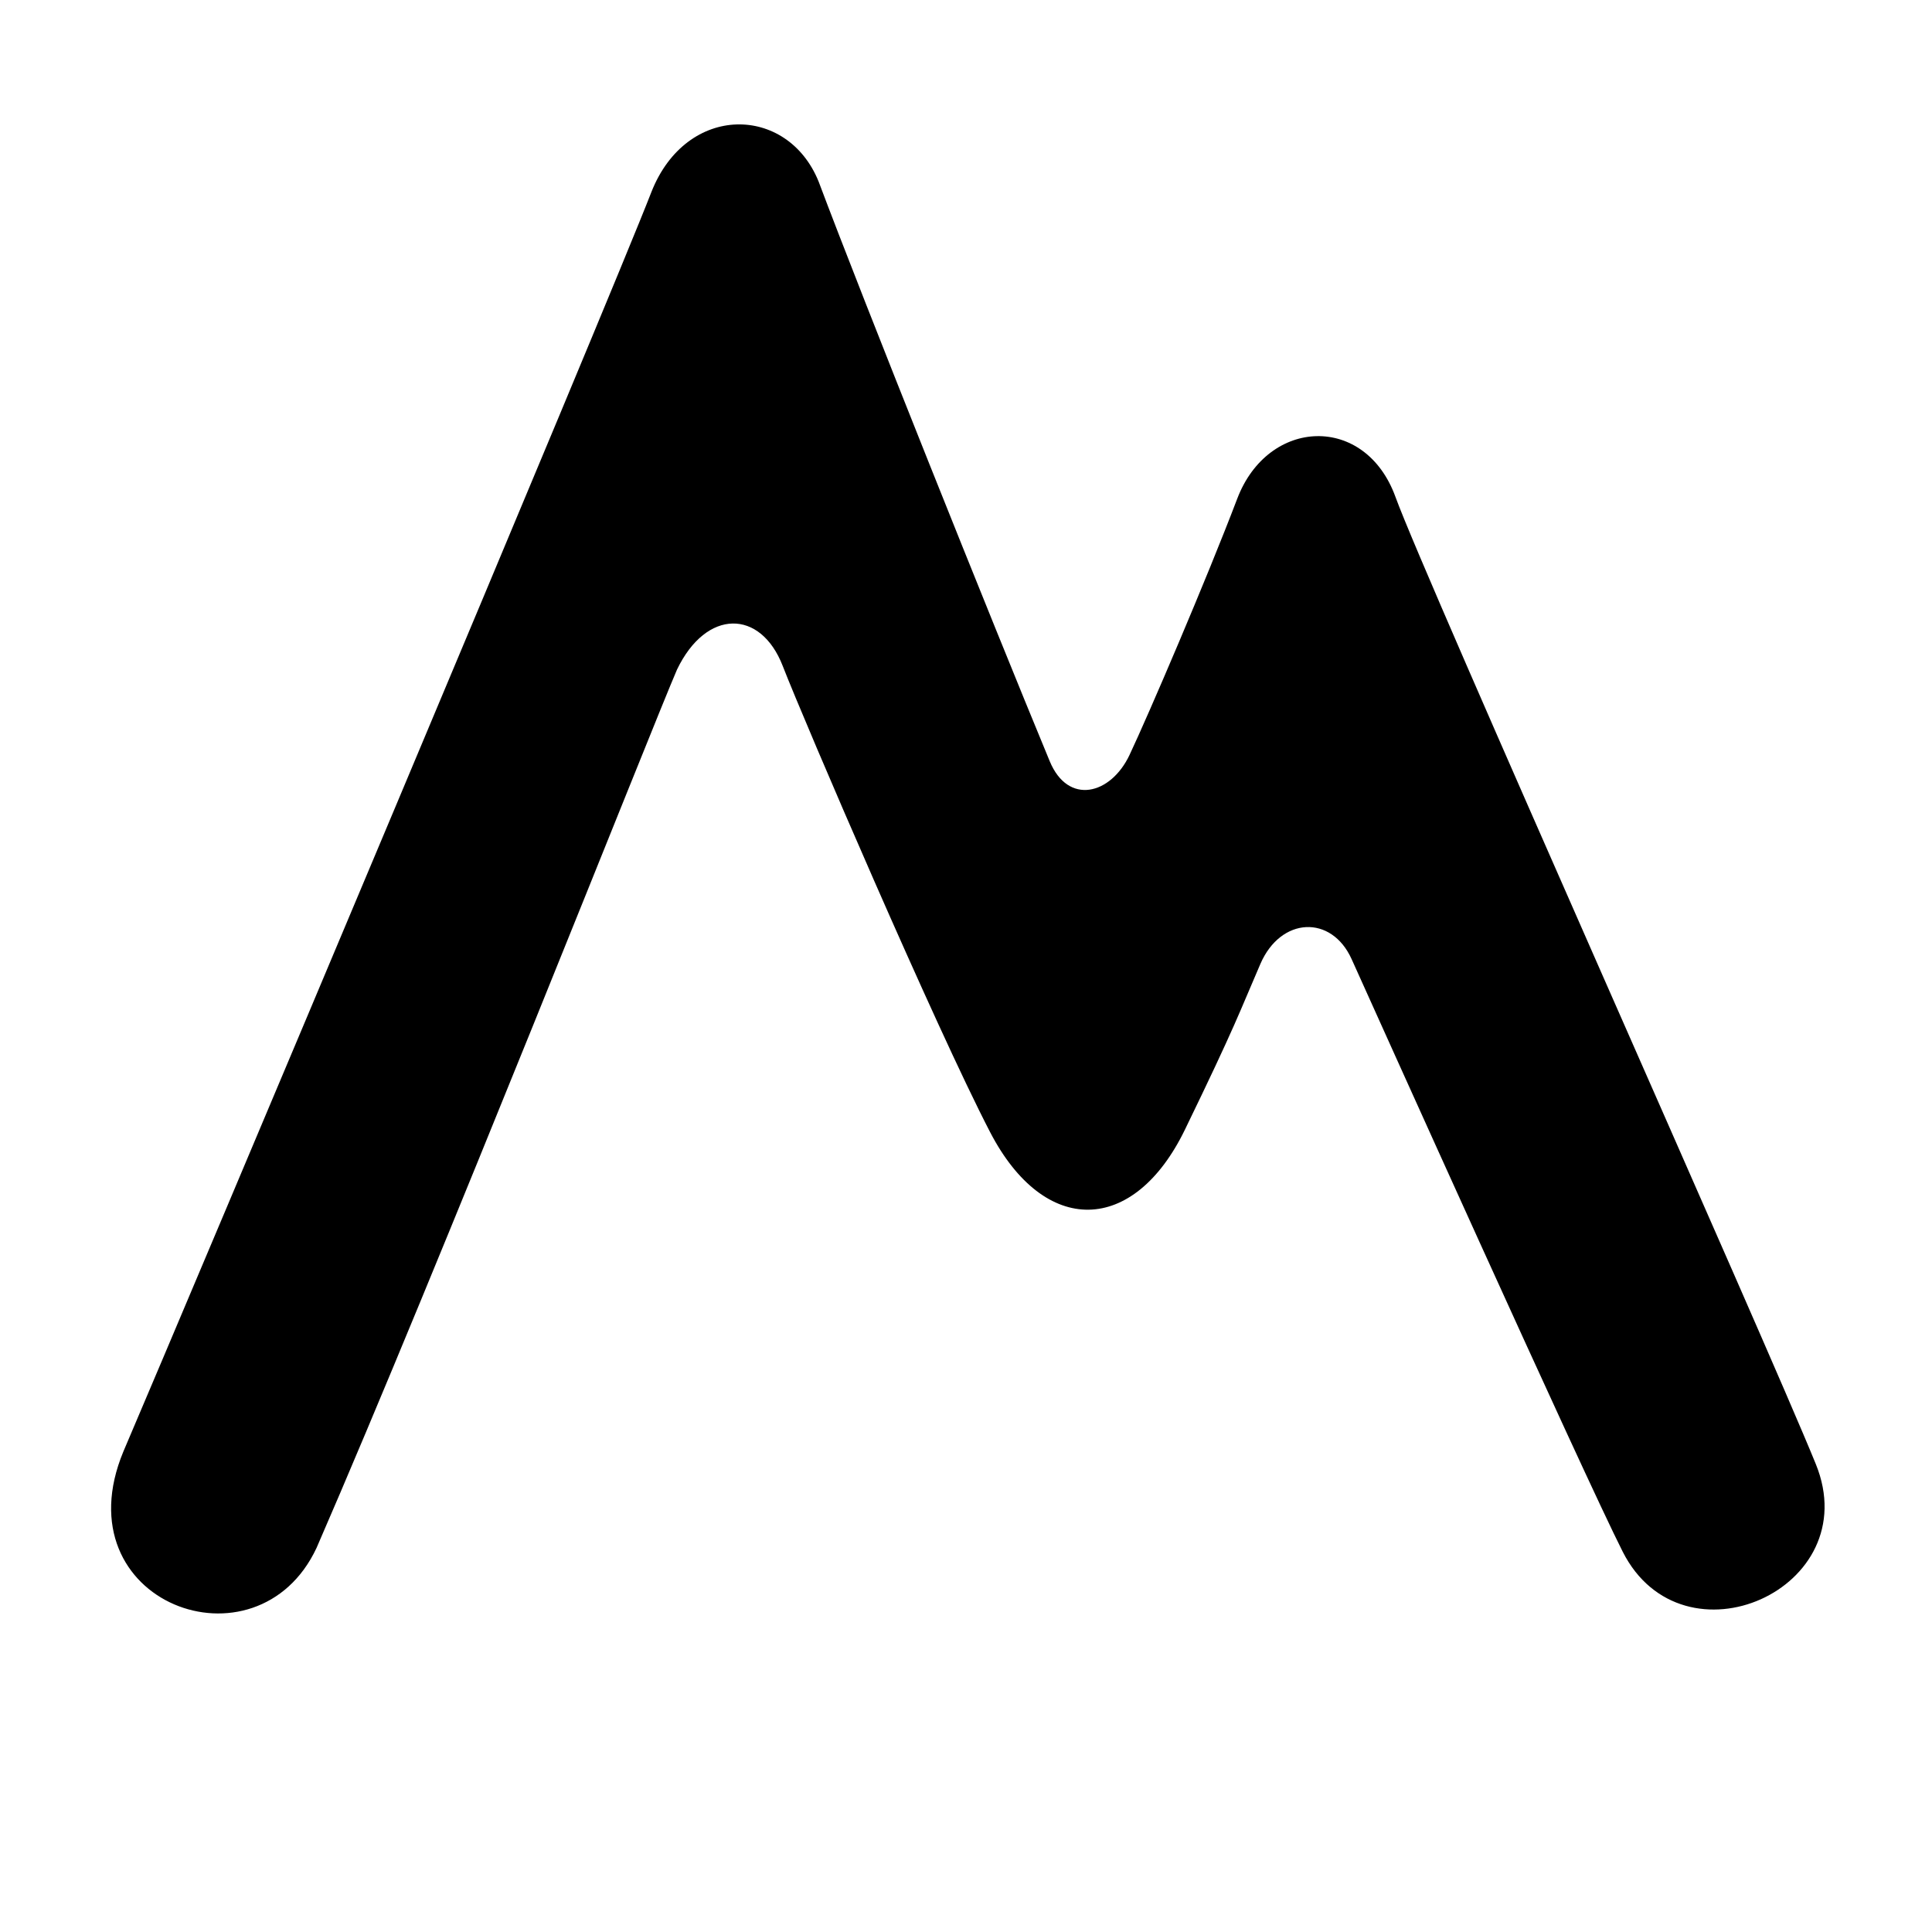
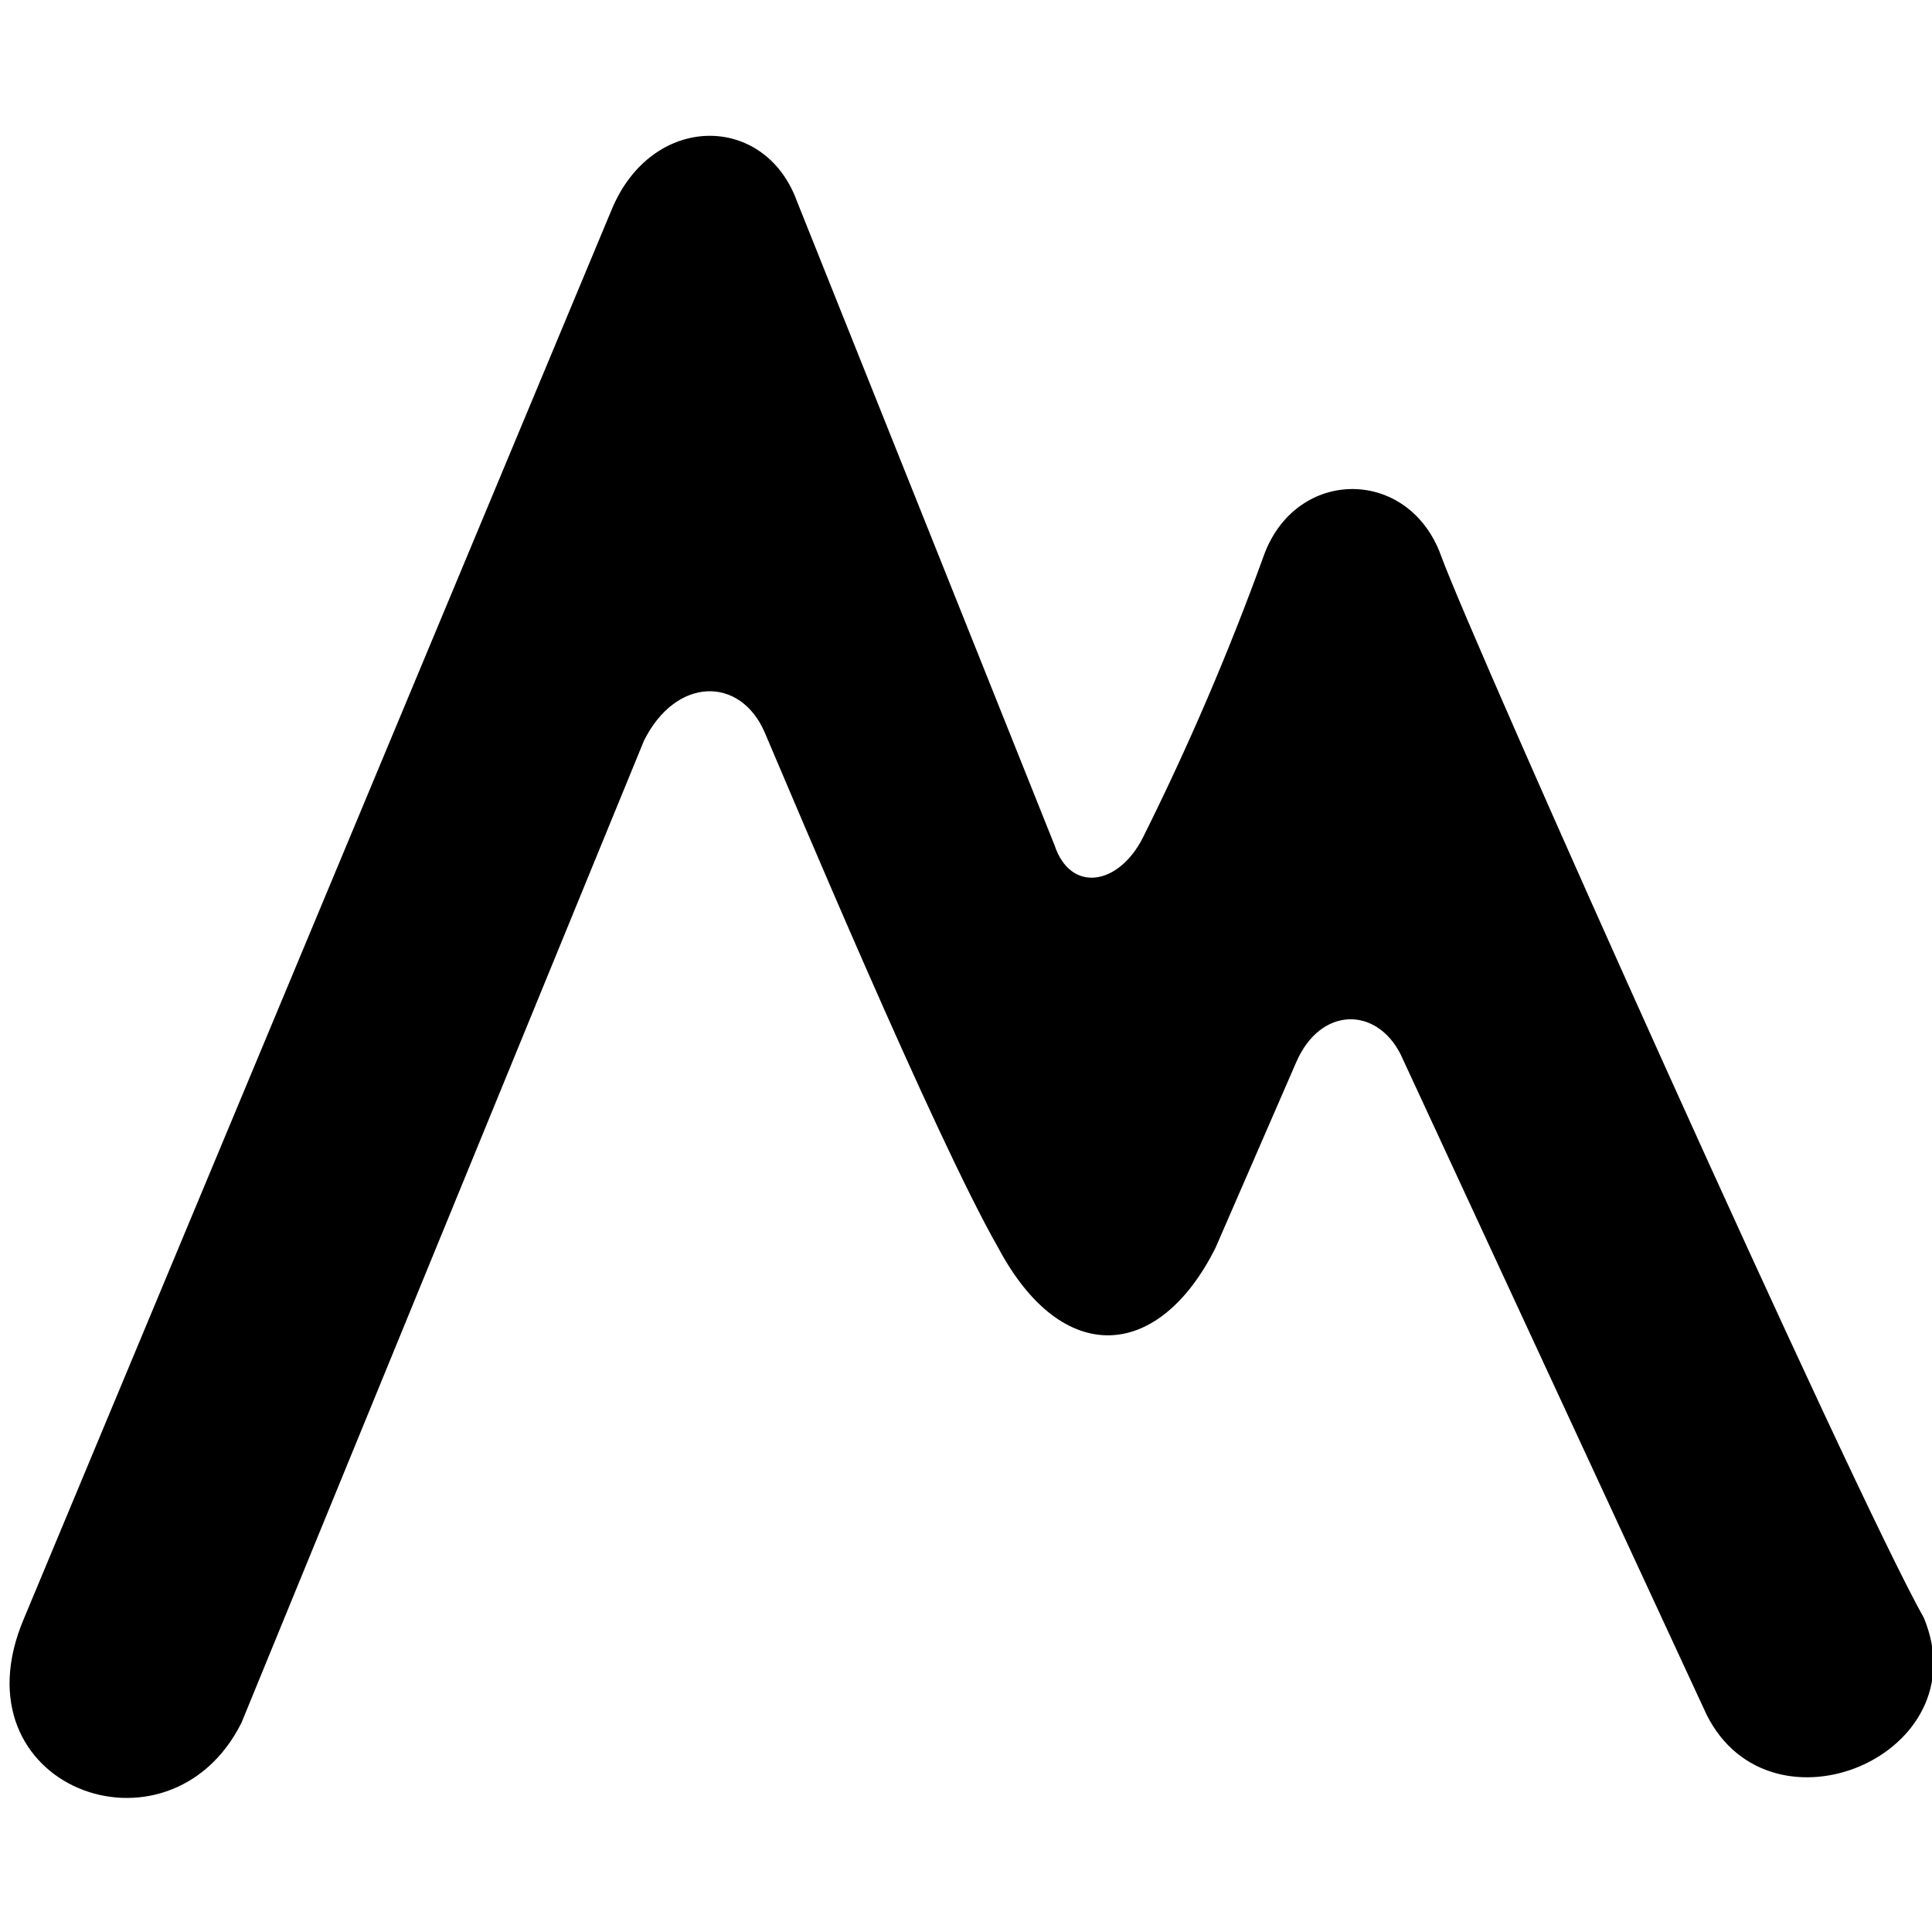
- <svg xmlns="http://www.w3.org/2000/svg" width="24" height="24" viewBox="0 0 24 24" version="1.1" id="svg841">
-   <defs id="defs845" />
-   <path d="m 1.532,18.033 c -0.78,1.881 1.662,2.778 2.401,1.194 1.515,-3.483 4.167,-10.193 4.477,-10.909 0.364,-0.759 1.039,-0.752 1.313,-0.046 0.274,0.706 1.9,4.488 2.576,5.791 0.676,1.303 1.785,1.278 2.42,-0.029 0.635,-1.307 0.684,-1.474 0.938,-2.06 0.254,-0.586 0.883,-0.613 1.133,-0.06 0.259,0.574 2.878,6.395 3.368,7.362 0.746,1.474 3.029,0.464 2.399,-1.088 C 21.927,16.637 17.71,7.207 17.335,6.173 16.96,5.139 15.753,5.186 15.369,6.196 14.985,7.205 14.267,8.879 14.032,9.377 13.798,9.874 13.268,10.007 13.04,9.456 12.317,7.711 10.72,3.723 10.169,2.255 9.782,1.298 8.528,1.278 8.092,2.385 7.563,3.75 2.341,16.14 1.532,18.033 Z" id="path839" />
+ <svg xmlns="http://www.w3.org/2000/svg" width="24" height="24" viewBox="0 0 24 24">
+   <path d="M.3 20.1c-.9 2.1 1.8 3.1 2.7 1.3L8 9.2c.4-.8 1.2-.8 1.5-.1s2.1 5 2.9 6.4c.8 1.5 2 1.4 2.7 0l1-2.3c.3-.7 1-.7 1.3-.1l3.8 8.2c.8 1.6 3.4.5 2.7-1.2-.9-1.6-5.6-12.1-6-13.2s-1.8-1.1-2.2 0a33 33 0 01-1.5 3.5c-.3.6-.9.7-1.1.1l-3.2-8c-.4-1.1-1.8-1.1-2.3.1L.3 20.1z" />
</svg>
